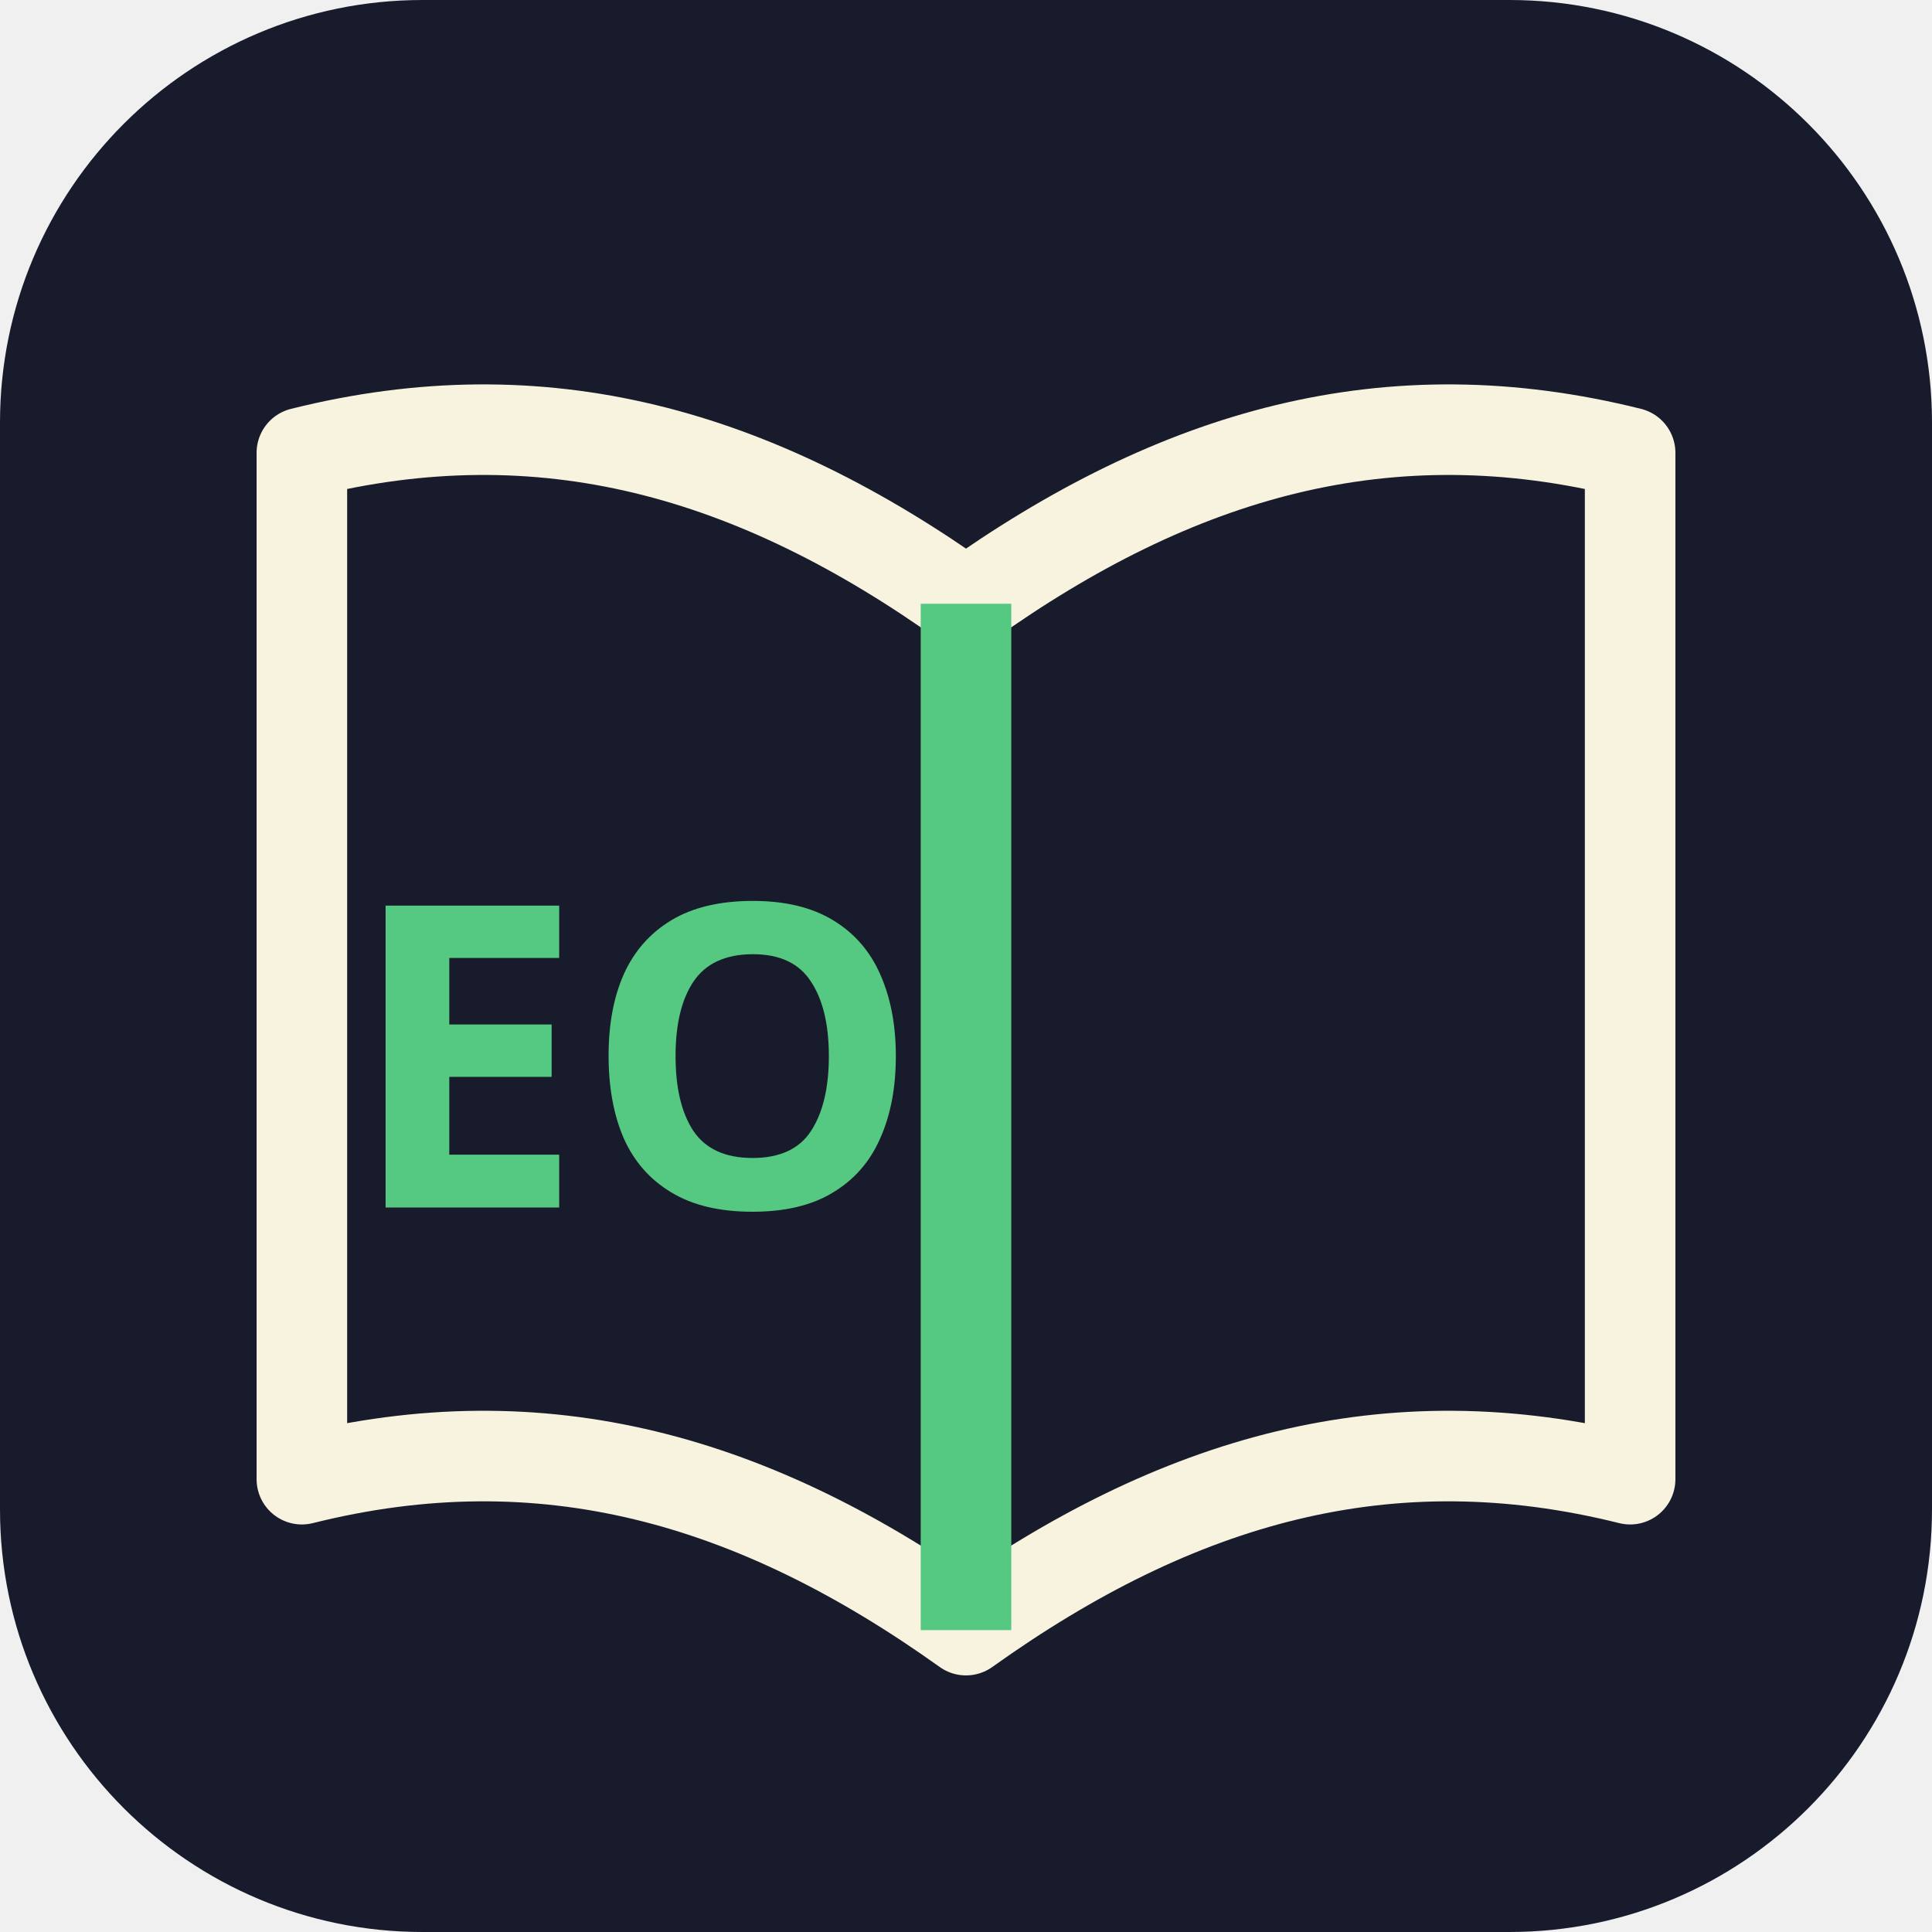
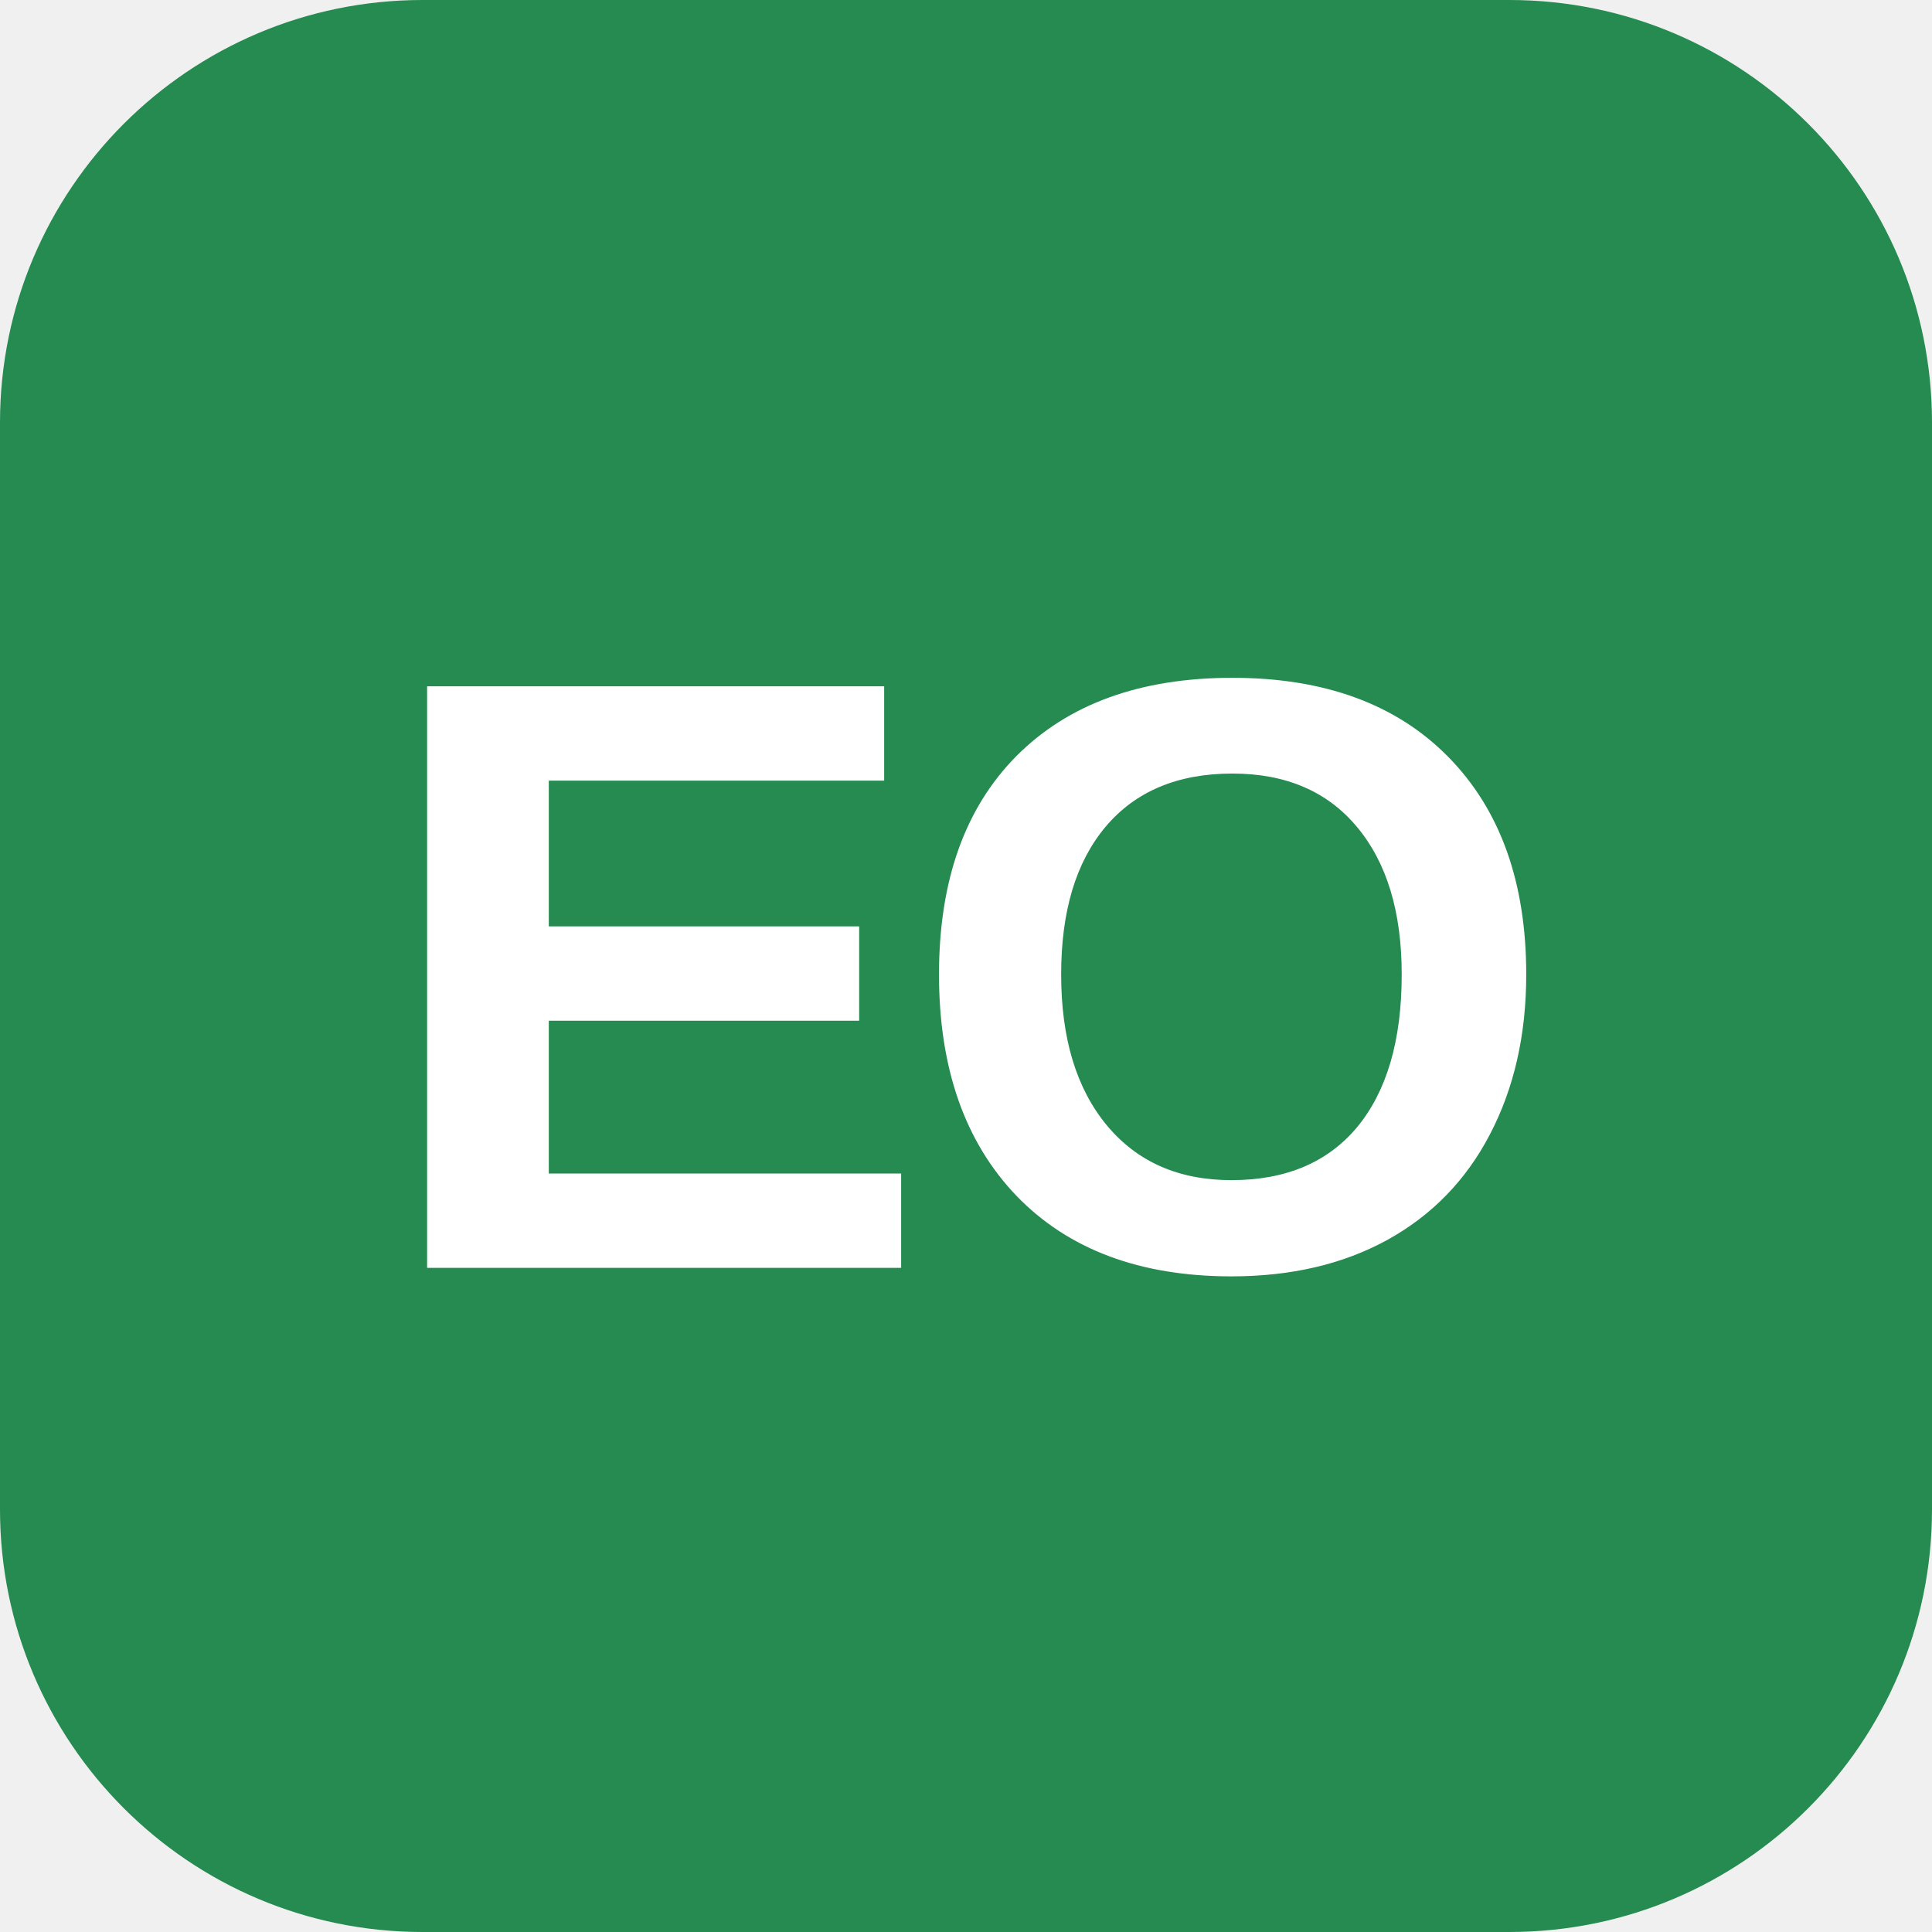
<svg xmlns="http://www.w3.org/2000/svg" viewBox="0 0 64 64">
-   <rect width="64" height="64" rx="14" fill="#171b2b" />
-   <path d="M10 15c8-2 15 0 22 5 7-5 14-7 22-5v34c-8-2-15 0-22 5-7-5-14-7-22-5V15Z" fill="none" stroke="#f7f3df" stroke-width="3" stroke-linejoin="round" />
-   <path d="M32 20v34" stroke="#55c981" stroke-width="3" />
-   <text x="21" y="40" fill="#55c981" font-family="system-ui, sans-serif" font-size="14" font-weight="800" text-anchor="middle">EO</text>
+   <rect width="64" height="64" rx="14" fill="#258b50" />
+   <text x="32" y="42" fill="#fff" font-family="Arial, sans-serif" font-size="28" font-weight="900" letter-spacing="-1" text-anchor="middle">EO</text>
</svg>
